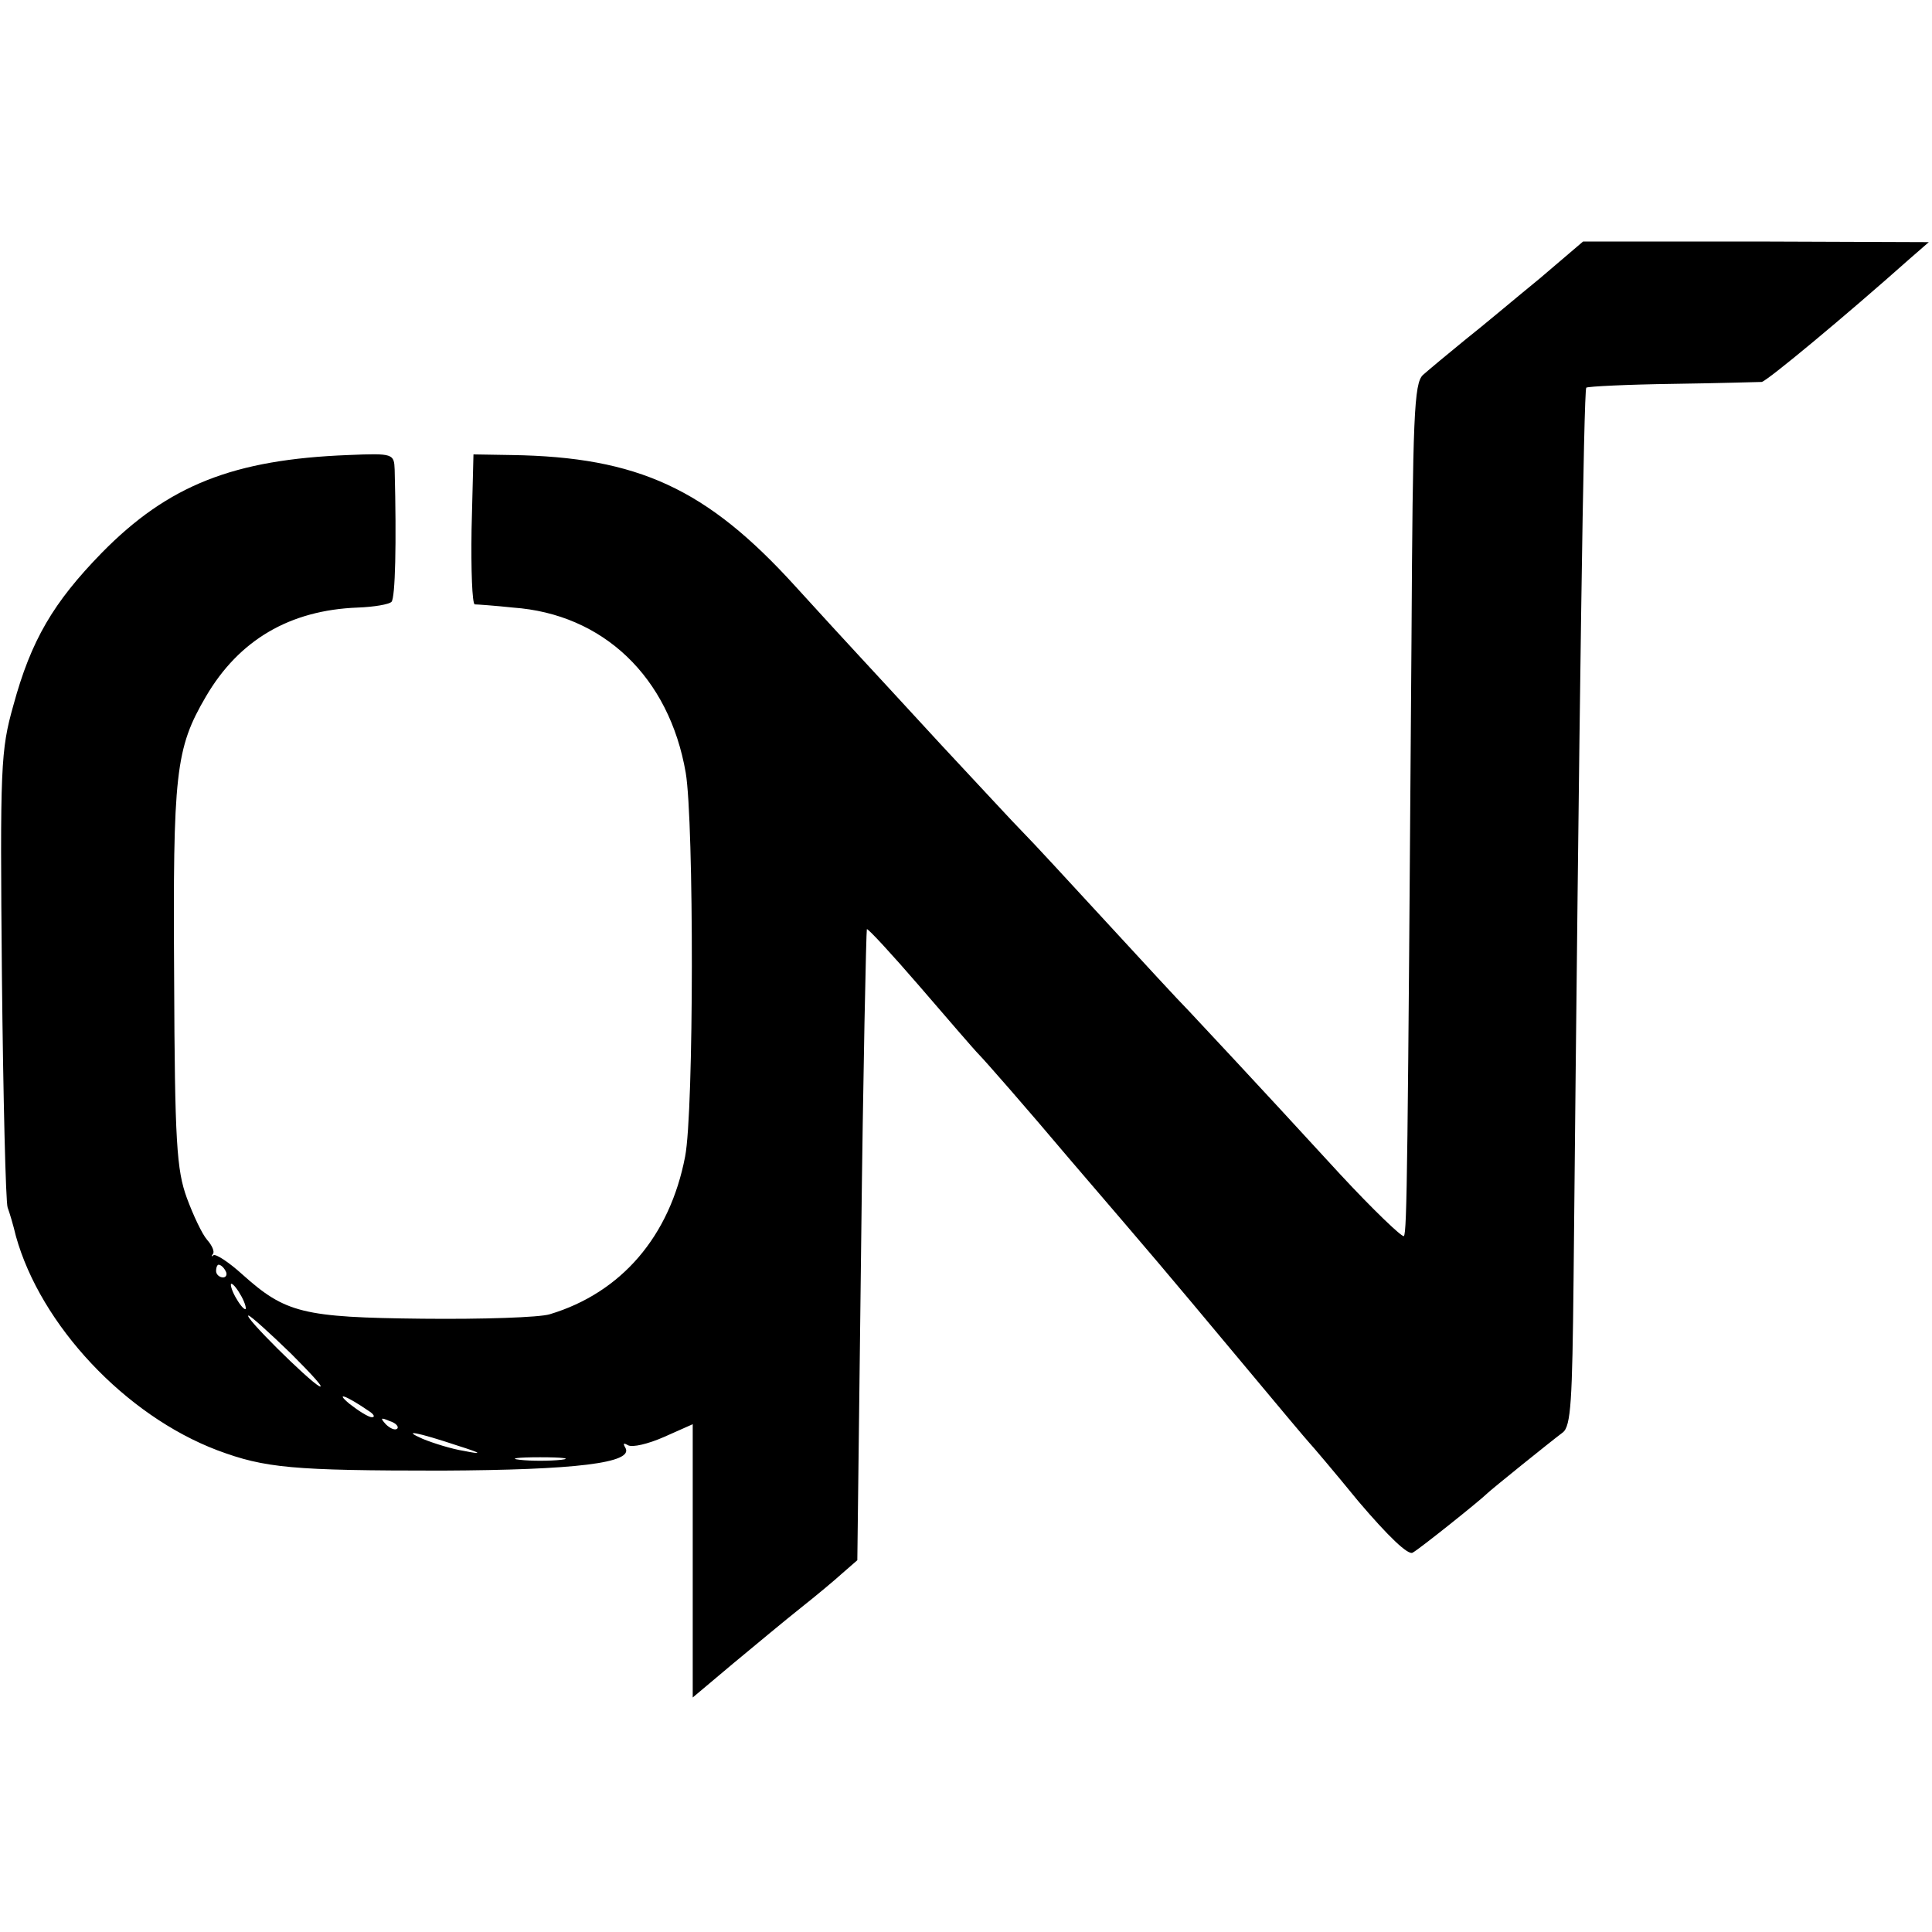
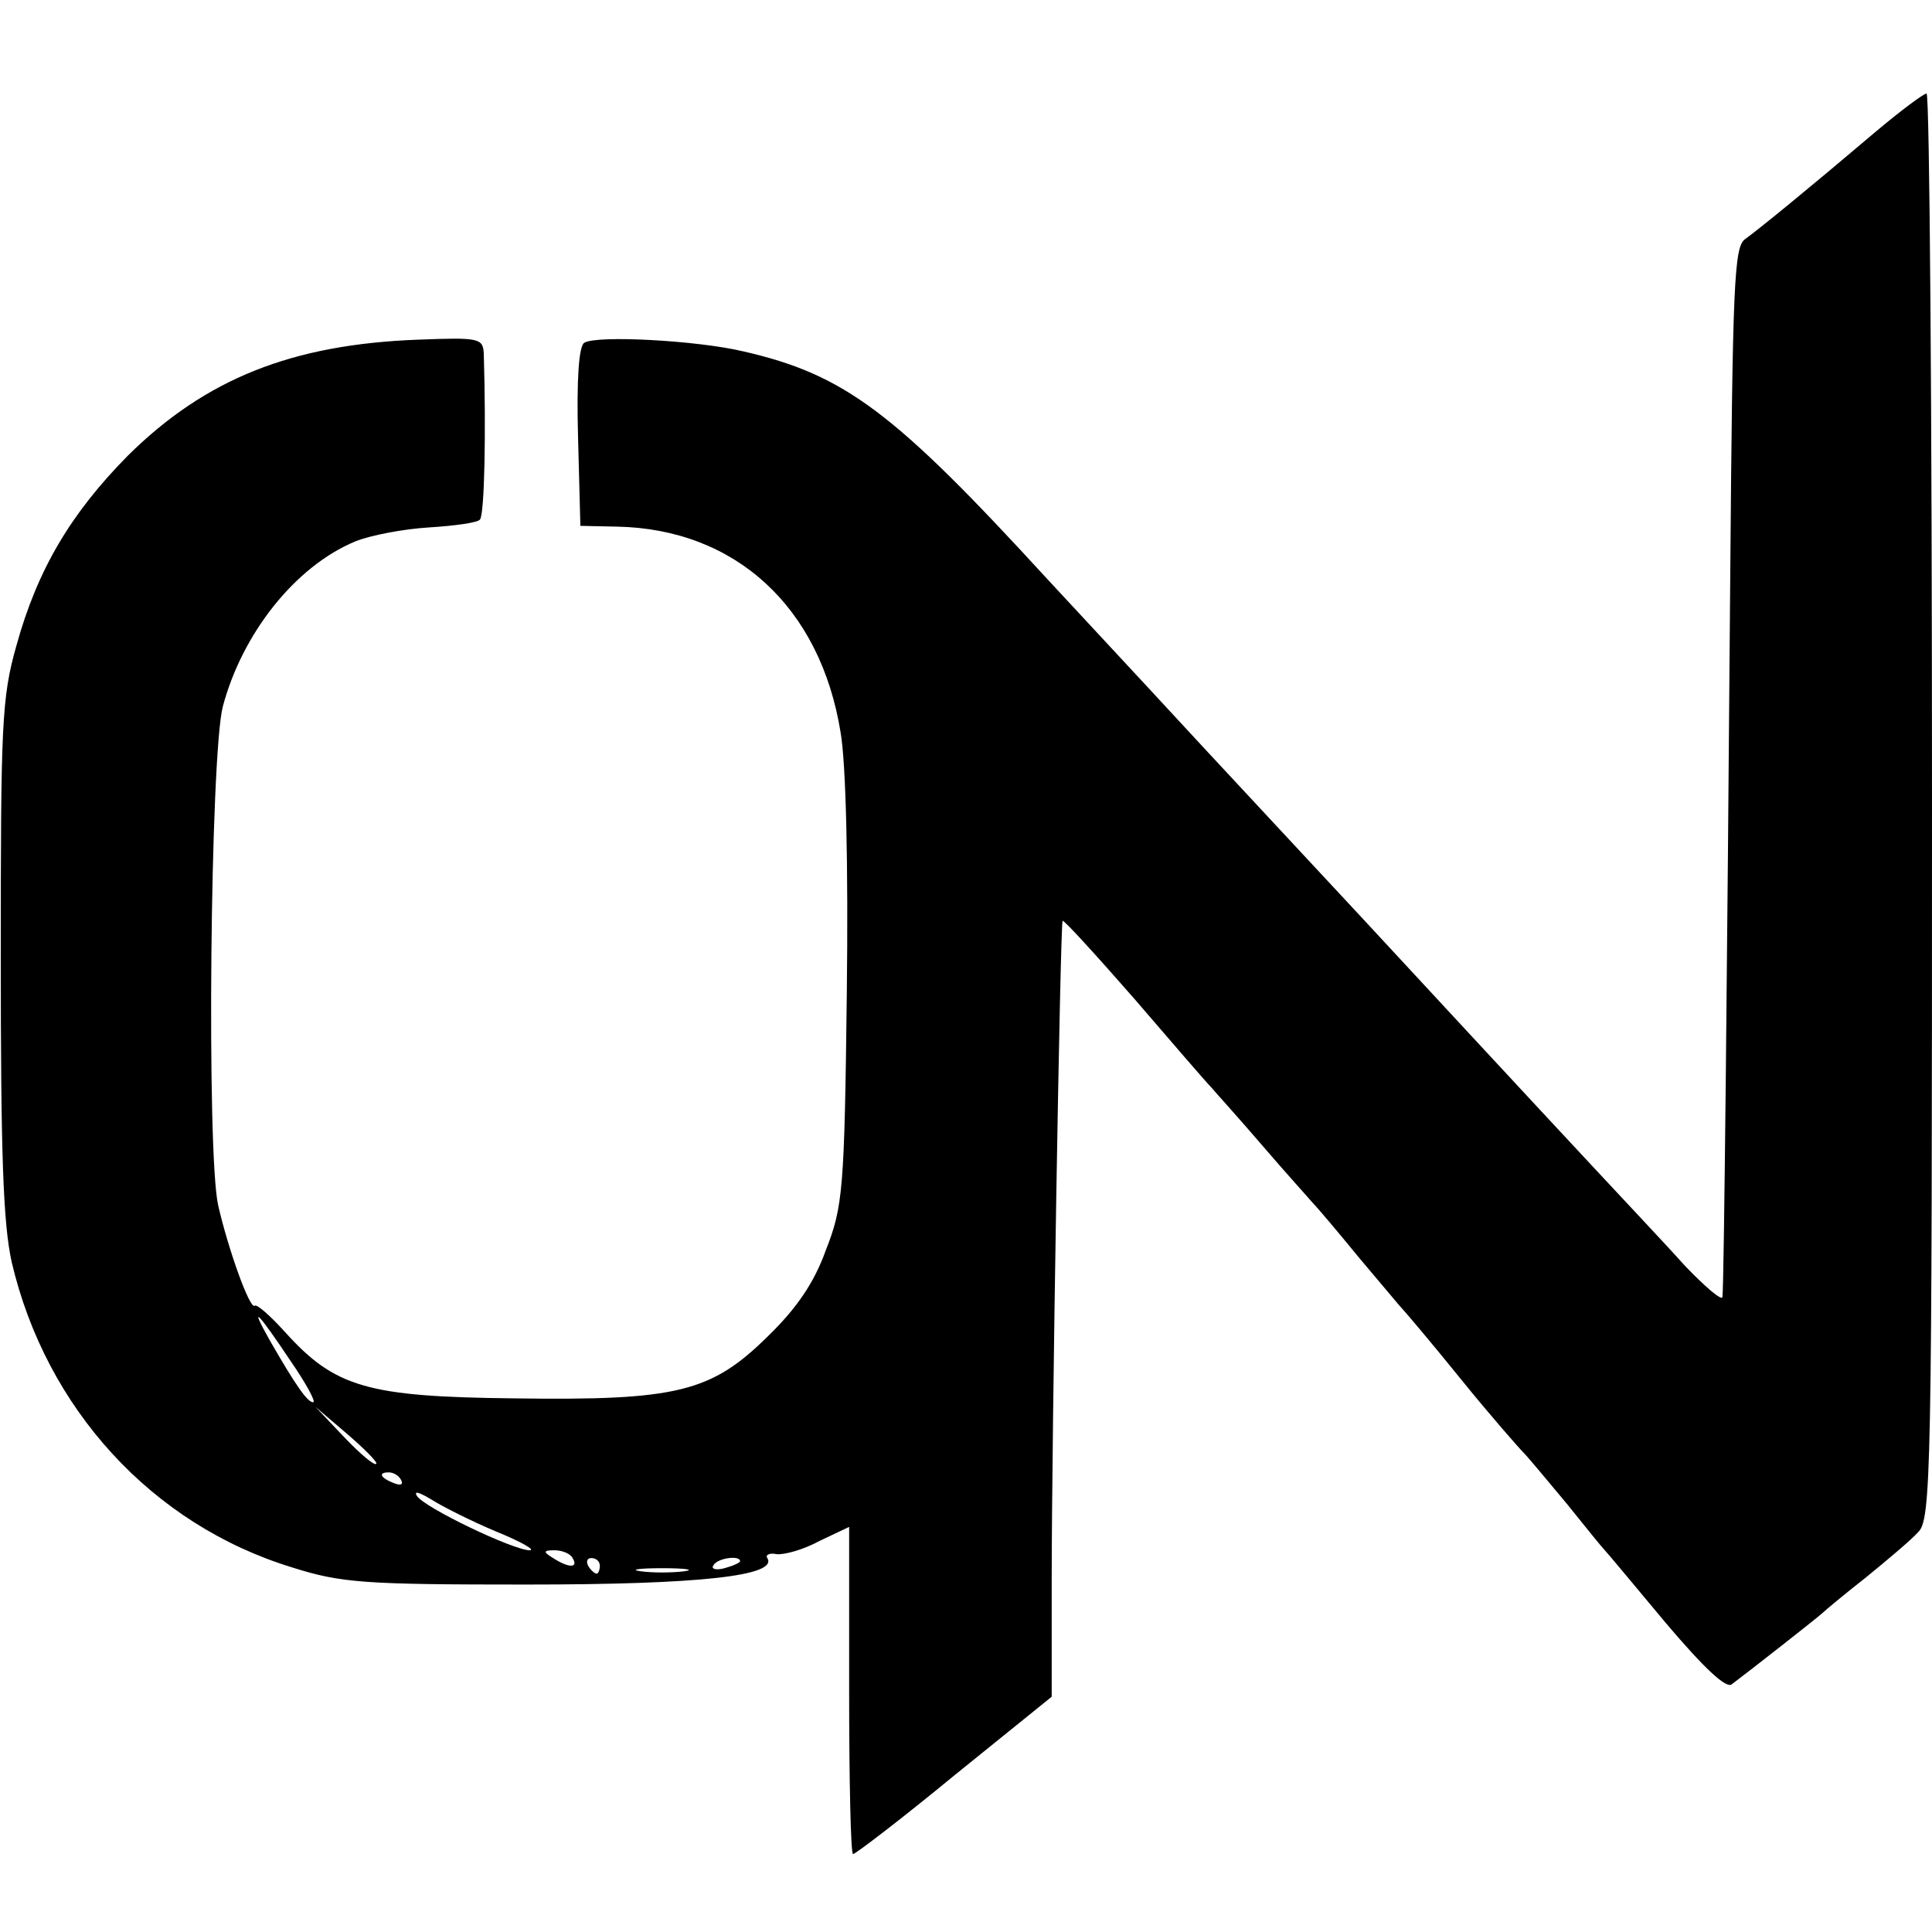
- <svg xmlns="http://www.w3.org/2000/svg" version="1.0" width="304pt" height="304pt" viewBox="0 0 304 304" preserveAspectRatio="xMidYMid meet">
-   <g transform="translate(0,304) scale(0.1,-0.1)" fill="#000000" stroke="none">
-     <path d="M2423 2602 c-38 -31 -90 -75 -118 -97 -27 -22 -57 -47 -66 -55 -14 -13 -16 -65 -18 -415 -6 -833 -7 -934 -12 -940 -3 -2 -48 41 -100 97 -145 158 -212 229 -239 258 -14 14 -72 77 -130 140 -58 63 -116 126 -130 140 -14 14 -72 77 -130 139 -58 63 -116 126 -130 141 -14 15 -58 63 -99 108 -139 153 -247 203 -446 206 l-60 1 -3 -118 c-1 -64 1 -117 5 -118 4 0 32 -2 60 -5 142 -10 246 -109 272 -260 13 -77 13 -533 -1 -604 -24 -125 -100 -214 -213 -248 -16 -5 -106 -8 -200 -7 -189 2 -216 9 -284 70 -21 19 -41 32 -45 30 -3 -3 -4 -2 -1 2 3 3 -1 13 -9 22 -8 9 -22 39 -32 66 -16 44 -19 87 -20 347 -2 322 2 360 50 442 52 89 132 136 239 140 26 1 49 5 53 9 6 6 8 92 5 208 -1 25 -2 26 -73 23 -180 -7 -283 -47 -388 -154 -76 -78 -111 -137 -139 -240 -20 -71 -21 -95 -18 -425 2 -192 6 -357 9 -365 3 -8 9 -28 13 -45 39 -140 172 -282 317 -337 75 -28 118 -32 353 -32 211 1 303 12 289 36 -4 7 -3 8 4 4 7 -4 32 2 57 13 l45 20 0 -215 0 -215 63 53 c35 29 83 69 107 88 24 19 54 44 66 55 l23 20 6 495 c3 272 8 496 9 498 2 1 39 -39 83 -90 44 -51 86 -100 94 -108 8 -8 73 -82 143 -165 144 -168 134 -156 271 -320 55 -66 102 -122 105 -125 3 -3 38 -44 78 -93 46 -54 78 -85 85 -80 11 6 106 82 117 93 6 6 99 81 119 96 13 10 15 50 17 240 9 920 16 1399 20 1404 3 2 65 5 137 6 73 1 135 3 139 3 8 1 132 104 232 193 l31 27 -272 1 -272 0 -68 -58z m-2068 -1562 c3 -5 1 -10 -4 -10 -6 0 -11 5 -11 10 0 6 2 10 4 10 3 0 8 -4 11 -10z m25 -40 c6 -11 8 -20 6 -20 -3 0 -10 9 -16 20 -6 11 -8 20 -6 20 3 0 10 -9 16 -20z m78 -90 c34 -34 54 -56 44 -51 -18 10 -120 111 -111 111 3 0 33 -27 67 -60z m122 -90 c8 -5 11 -10 5 -10 -5 0 -21 10 -35 21 -24 20 -5 13 30 -11z m45 -28 c-3 -3 -11 0 -18 7 -9 10 -8 11 6 5 10 -3 15 -9 12 -12z m96 -27 c38 -12 39 -14 9 -8 -19 3 -48 12 -65 19 -34 15 -10 11 56 -11z m162 -22 c-18 -2 -48 -2 -65 0 -18 2 -4 4 32 4 36 0 50 -2 33 -4z" />
+ <svg xmlns="http://www.w3.org/2000/svg" version="1.0" width="248pt" height="248pt" viewBox="0 0 248 248" preserveAspectRatio="xMidYMid meet">
+   <g transform="translate(0,248) scale(0.1,-0.1)" fill="#000000" stroke="none">
+     <path d="M2409 2312 c-92 -78 -151 -126 -169 -139 -14 -10 -16 -56 -19 -435 -4 -509 -8 -909 -10 -923 -1 -5 -22 13 -48 40 -25 28 -78 84 -117 126 -70 75 -247 266 -296 319 -23 25 -207 222 -275 296 -16 17 -75 81 -130 140 -197 215 -260 263 -391 293 -59 14 -188 21 -204 11 -7 -4 -10 -48 -8 -121 l3 -114 47 -1 c152 -3 261 -103 287 -264 7 -40 10 -171 8 -335 -3 -253 -5 -274 -27 -330 -15 -42 -38 -75 -74 -110 -73 -72 -116 -83 -326 -80 -188 2 -230 14 -294 85 -19 21 -36 36 -39 34 -6 -6 -34 72 -47 129 -15 68 -10 578 6 640 25 94 93 180 170 212 20 8 62 16 95 18 32 2 62 6 65 10 6 6 8 113 5 213 -1 20 -6 21 -84 18 -162 -6 -273 -50 -373 -149 -73 -74 -116 -146 -143 -244 -19 -67 -20 -102 -20 -400 0 -253 3 -341 14 -391 44 -188 180 -337 360 -392 63 -20 93 -22 300 -22 222 0 324 11 310 34 -3 4 3 7 12 5 10 -1 35 6 55 17 l38 18 0 -210 c0 -115 2 -210 5 -210 3 0 62 45 130 101 l125 101 0 147 c0 189 11 845 14 849 2 1 43 -44 92 -100 49 -57 93 -108 99 -114 5 -6 35 -39 65 -74 30 -35 60 -68 65 -74 6 -6 33 -38 60 -71 28 -33 52 -62 55 -65 3 -3 37 -43 75 -90 38 -47 75 -89 81 -95 5 -5 30 -35 55 -65 24 -30 46 -57 49 -60 3 -3 38 -45 78 -93 50 -59 78 -85 85 -79 24 18 112 87 117 92 3 3 27 23 55 45 27 22 58 48 67 58 17 16 18 72 18 932 0 503 -3 915 -7 915 -5 -1 -33 -22 -64 -48z m-2036 -1579 c20 -29 33 -53 29 -53 -7 0 -21 19 -56 80 -27 48 -15 36 27 -27z m110 -132 c-2 -3 -20 12 -41 34 l-37 39 41 -35 c22 -19 39 -36 37 -38z m32 -21 c3 -6 -1 -7 -9 -4 -18 7 -21 14 -7 14 6 0 13 -4 16 -10z m122 -66 c32 -13 51 -24 43 -24 -21 0 -136 55 -145 70 -4 7 4 4 19 -5 14 -9 52 -28 83 -41z m98 -34 c8 -13 -5 -13 -25 0 -13 8 -13 10 2 10 9 0 20 -4 23 -10z m35 -10 c0 -5 -2 -10 -4 -10 -3 0 -8 5 -11 10 -3 6 -1 10 4 10 6 0 11 -4 11 -10z m180 6 c0 -2 -9 -6 -20 -9 -11 -3 -18 -1 -14 4 5 9 34 13 34 5z m-72 -13 c-16 -2 -40 -2 -55 0 -16 2 -3 4 27 4 30 0 43 -2 28 -4z" />
  </g>
</svg>
